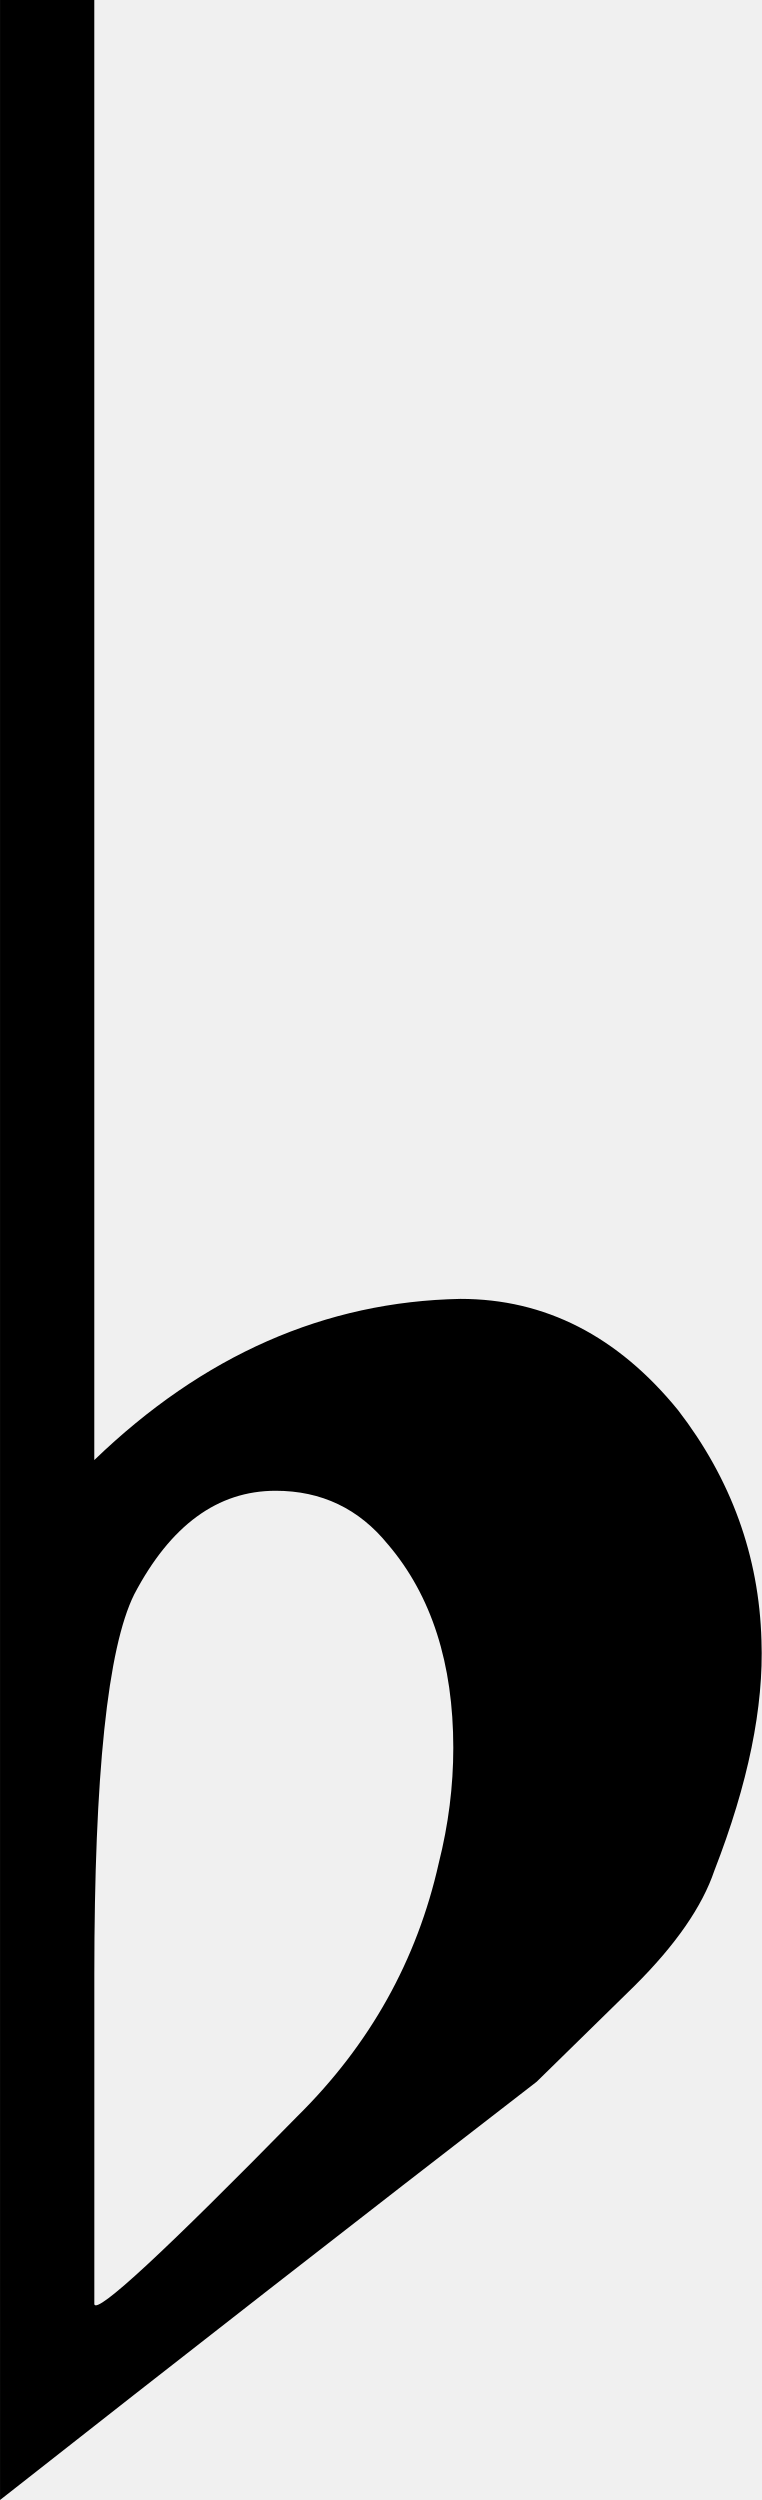
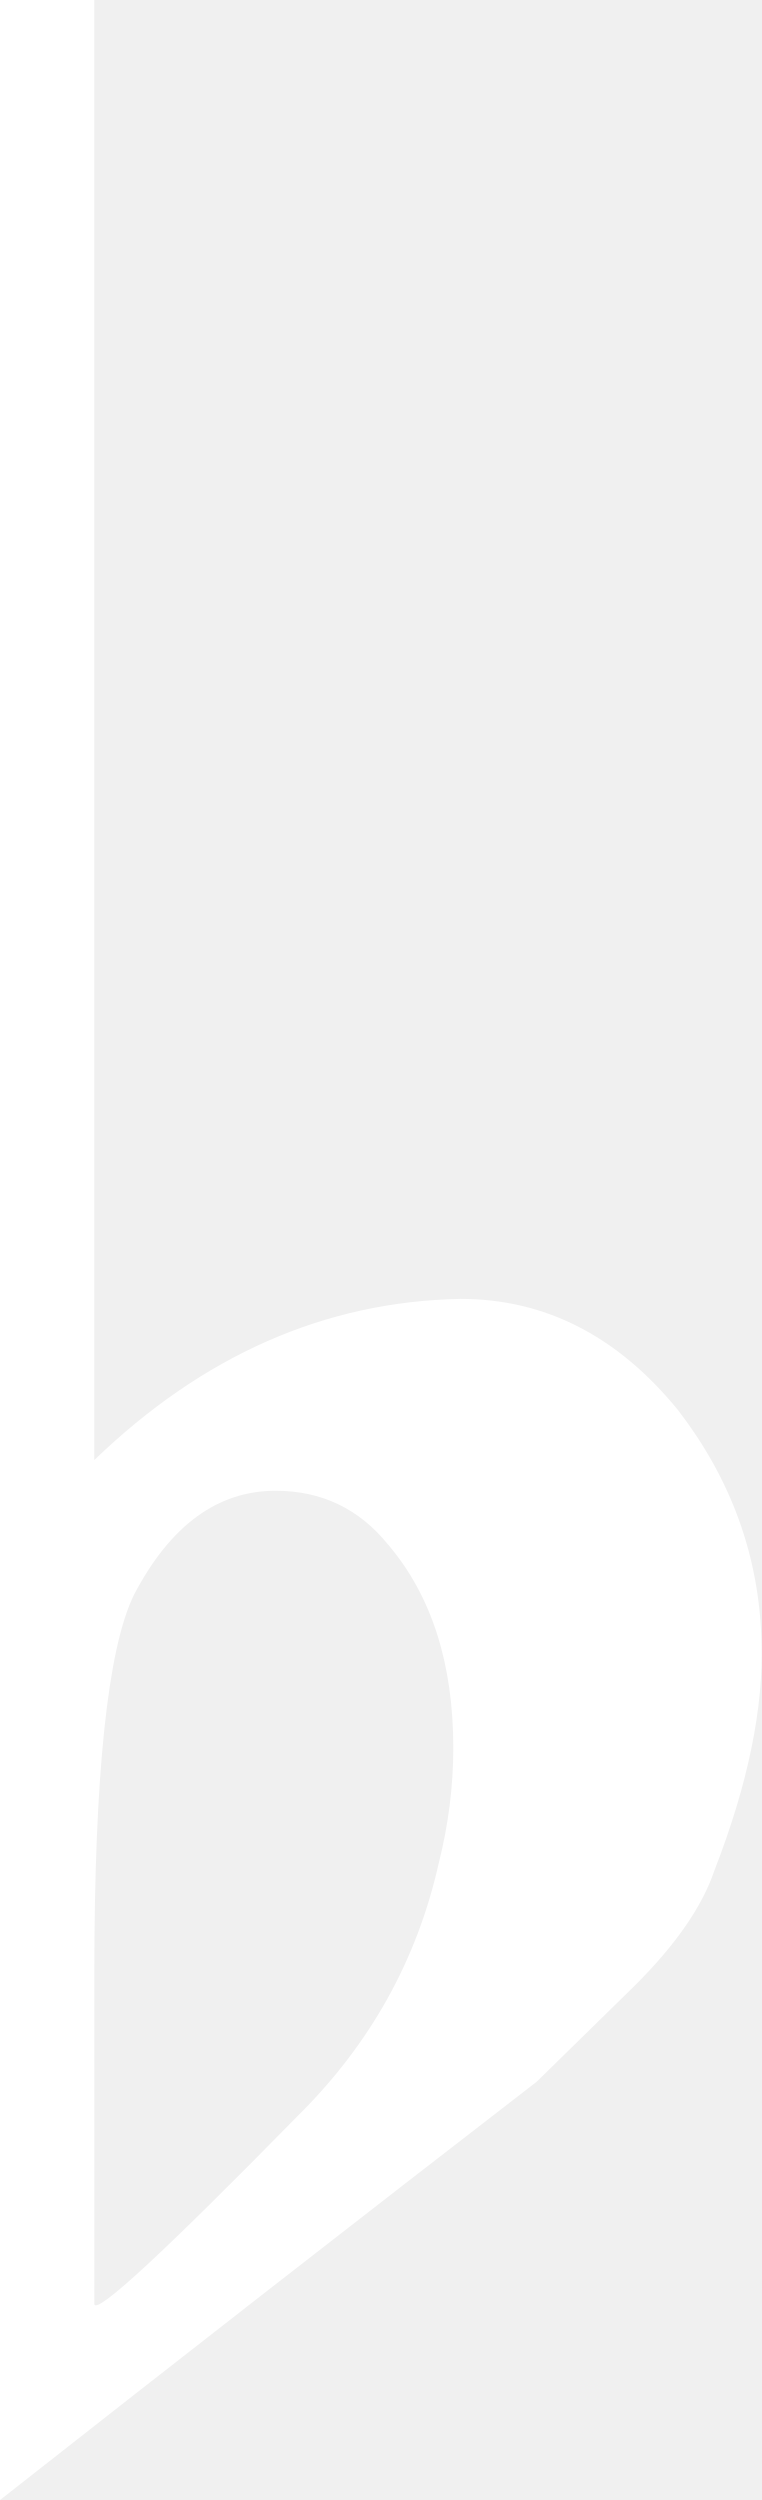
<svg xmlns="http://www.w3.org/2000/svg" width="19.328" height="63.439" id="svg2" version="1.1" style="display:inline">
  <defs id="defs4" />
  <g id="layer3" style="display:inline" transform="translate(-73.69043,-89.45986)">
-     <path style="font-style:normal;font-weight:normal;font-size:317.82px;line-height:125%;font-family:'Bitstream Vera Sans';fill:#000000;fill-opacity:1;stroke:none" d="m 76.083,89.46 v 30.818 c -2e-6,1e-5 -2e-6,2.077 0,6.232 2.76,-2.662 5.858,-4.025 9.293,-4.09 2.147,3e-5 3.987,0.941 5.521,2.824 1.349,1.753 2.055,3.7 2.116,5.843 0.061,1.688 -0.337,3.635 -1.196,5.843 -0.307,0.909 -0.981,1.883 -2.024,2.921 -0.797,0.779 -1.626,1.59 -2.484,2.434 -4.539,3.506 -9.078,7.043 -13.618,10.614 V 89.46 h 2.392 m 7.453,39.192 c -0.736,-0.909 -1.687,-1.363 -2.852,-1.363 -1.472,0 -2.668,0.876 -3.588,2.629 -0.675,1.363 -1.012,4.577 -1.012,9.64 v 8.374 c 0.061,0.26 1.779,-1.331 5.153,-4.771 1.84,-1.818 3.036,-3.96 3.588,-6.427 0.245,-0.974 0.368,-1.948 0.368,-2.921 -1.1e-5,-2.142 -0.552,-3.863 -1.656,-5.161" id="text1412" />
+     <path style="font-style:normal;font-weight:normal;font-size:317.82px;line-height:125%;font-family:'Bitstream Vera Sans';fill:#ffffff;fill-opacity:1;stroke:none" d="m 76.083,89.46 v 30.818 c -2e-6,1e-5 -2e-6,2.077 0,6.232 2.76,-2.662 5.858,-4.025 9.293,-4.09 2.147,3e-5 3.987,0.941 5.521,2.824 1.349,1.753 2.055,3.7 2.116,5.843 0.061,1.688 -0.337,3.635 -1.196,5.843 -0.307,0.909 -0.981,1.883 -2.024,2.921 -0.797,0.779 -1.626,1.59 -2.484,2.434 -4.539,3.506 -9.078,7.043 -13.618,10.614 V 89.46 h 2.392 m 7.453,39.192 c -0.736,-0.909 -1.687,-1.363 -2.852,-1.363 -1.472,0 -2.668,0.876 -3.588,2.629 -0.675,1.363 -1.012,4.577 -1.012,9.64 v 8.374 c 0.061,0.26 1.779,-1.331 5.153,-4.771 1.84,-1.818 3.036,-3.96 3.588,-6.427 0.245,-0.974 0.368,-1.948 0.368,-2.921 -1.1e-5,-2.142 -0.552,-3.863 -1.656,-5.161" id="text1412" />
  </g>
</svg>
